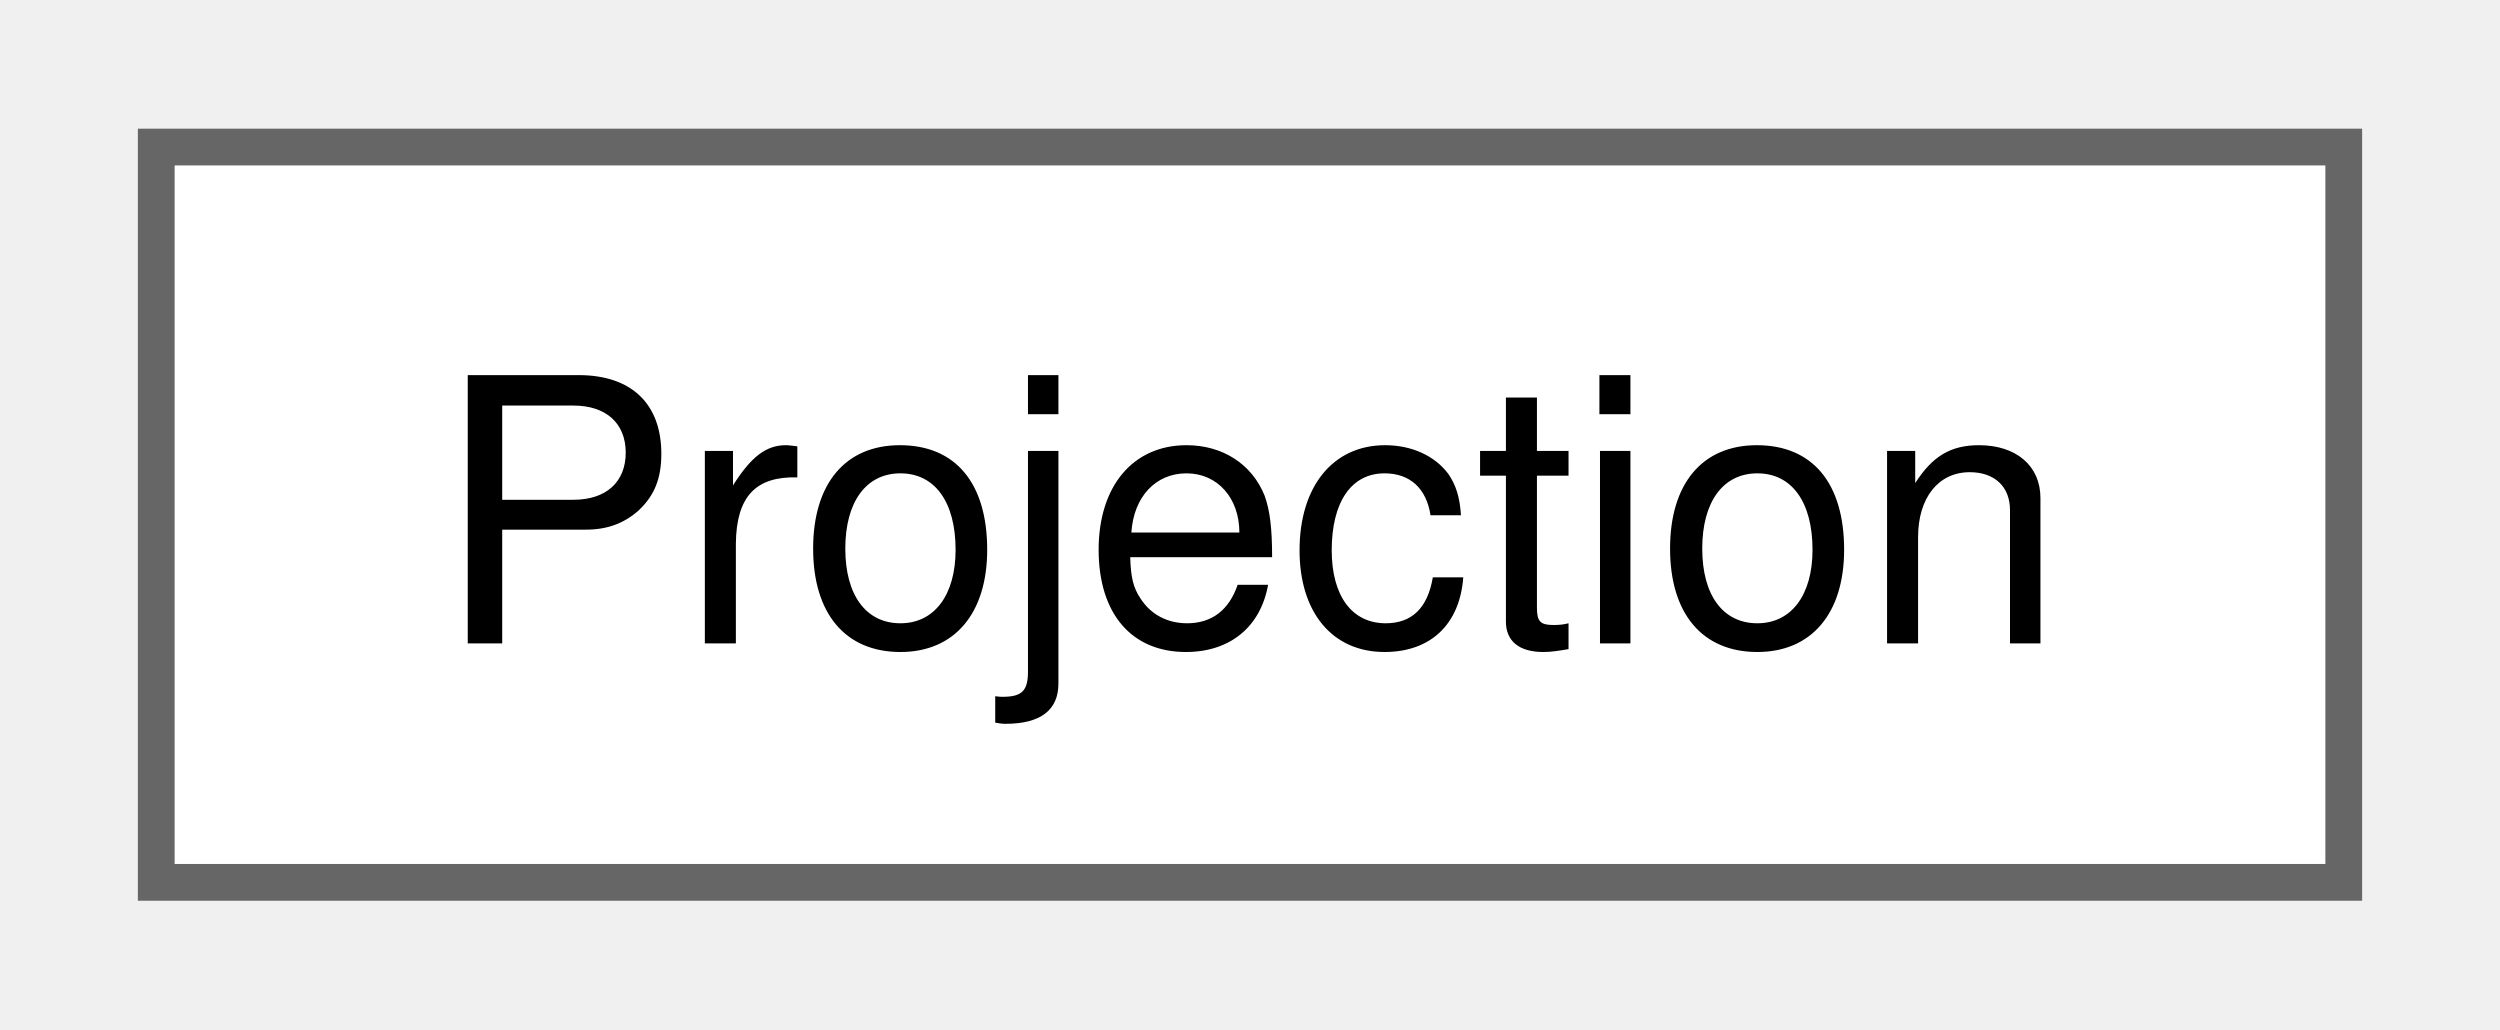
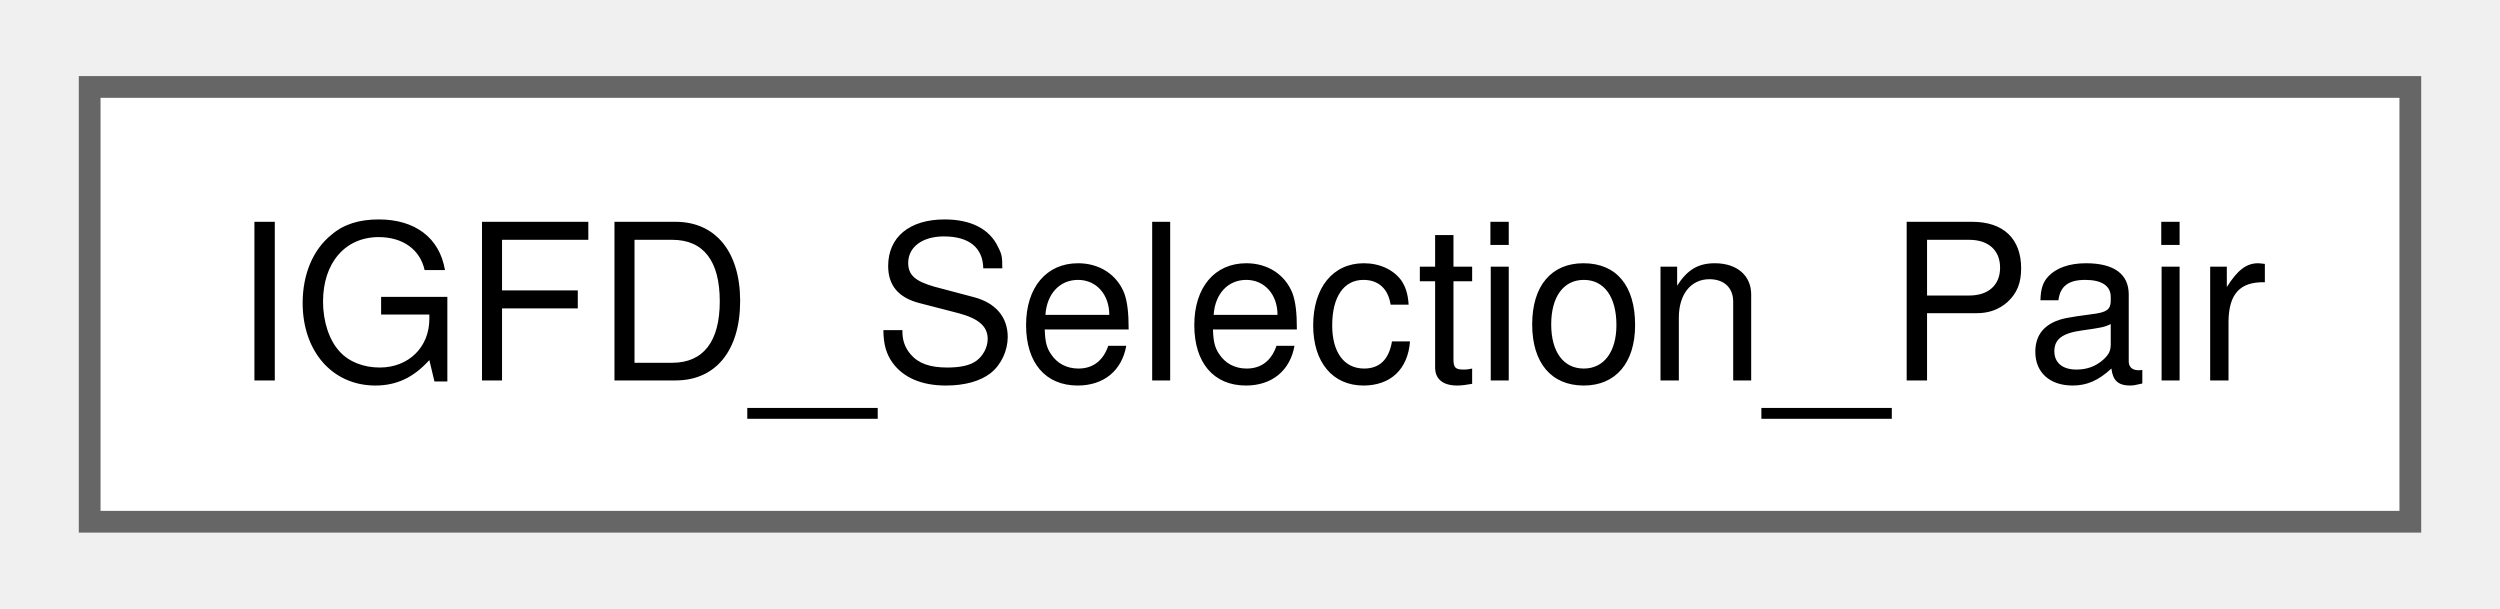
- <svg xmlns="http://www.w3.org/2000/svg" xmlns:xlink="http://www.w3.org/1999/xlink" width="68pt" height="28pt" viewBox="0.00 0.00 67.50 28.00">
+ <svg xmlns="http://www.w3.org/2000/svg" xmlns:xlink="http://www.w3.org/1999/xlink" width="115pt" height="28pt" viewBox="0.00 0.00 114.75 28.00">
  <g id="graph0" class="graph" transform="scale(1 1) rotate(0) translate(4 24)">
    <g id="Node000000" class="node">
      <g id="a_Node000000">
-         <a xlink:href="d3/d01/a01657.html" target="_top" xlink:title=" ">
-           <polygon fill="white" stroke="#666666" points="59.5,-20 0,-20 0,0 59.5,0 59.5,-20" />
-           <text text-anchor="middle" x="29.75" y="-6.5" font-family="Helvetica,sans-Serif" font-size="10.00">Projection</text>
+         <a xlink:href="d9/d05/a01905.html" target="_top" xlink:title=" ">
+           <polygon fill="white" stroke="#666666" points="106.75,-20 0,-20 0,0 106.75,0 106.75,-20" />
+           <text text-anchor="middle" x="53.38" y="-6.5" font-family="Helvetica,sans-Serif" font-size="10.00">IGFD_Selection_Pair</text>
        </a>
      </g>
    </g>
  </g>
</svg>
